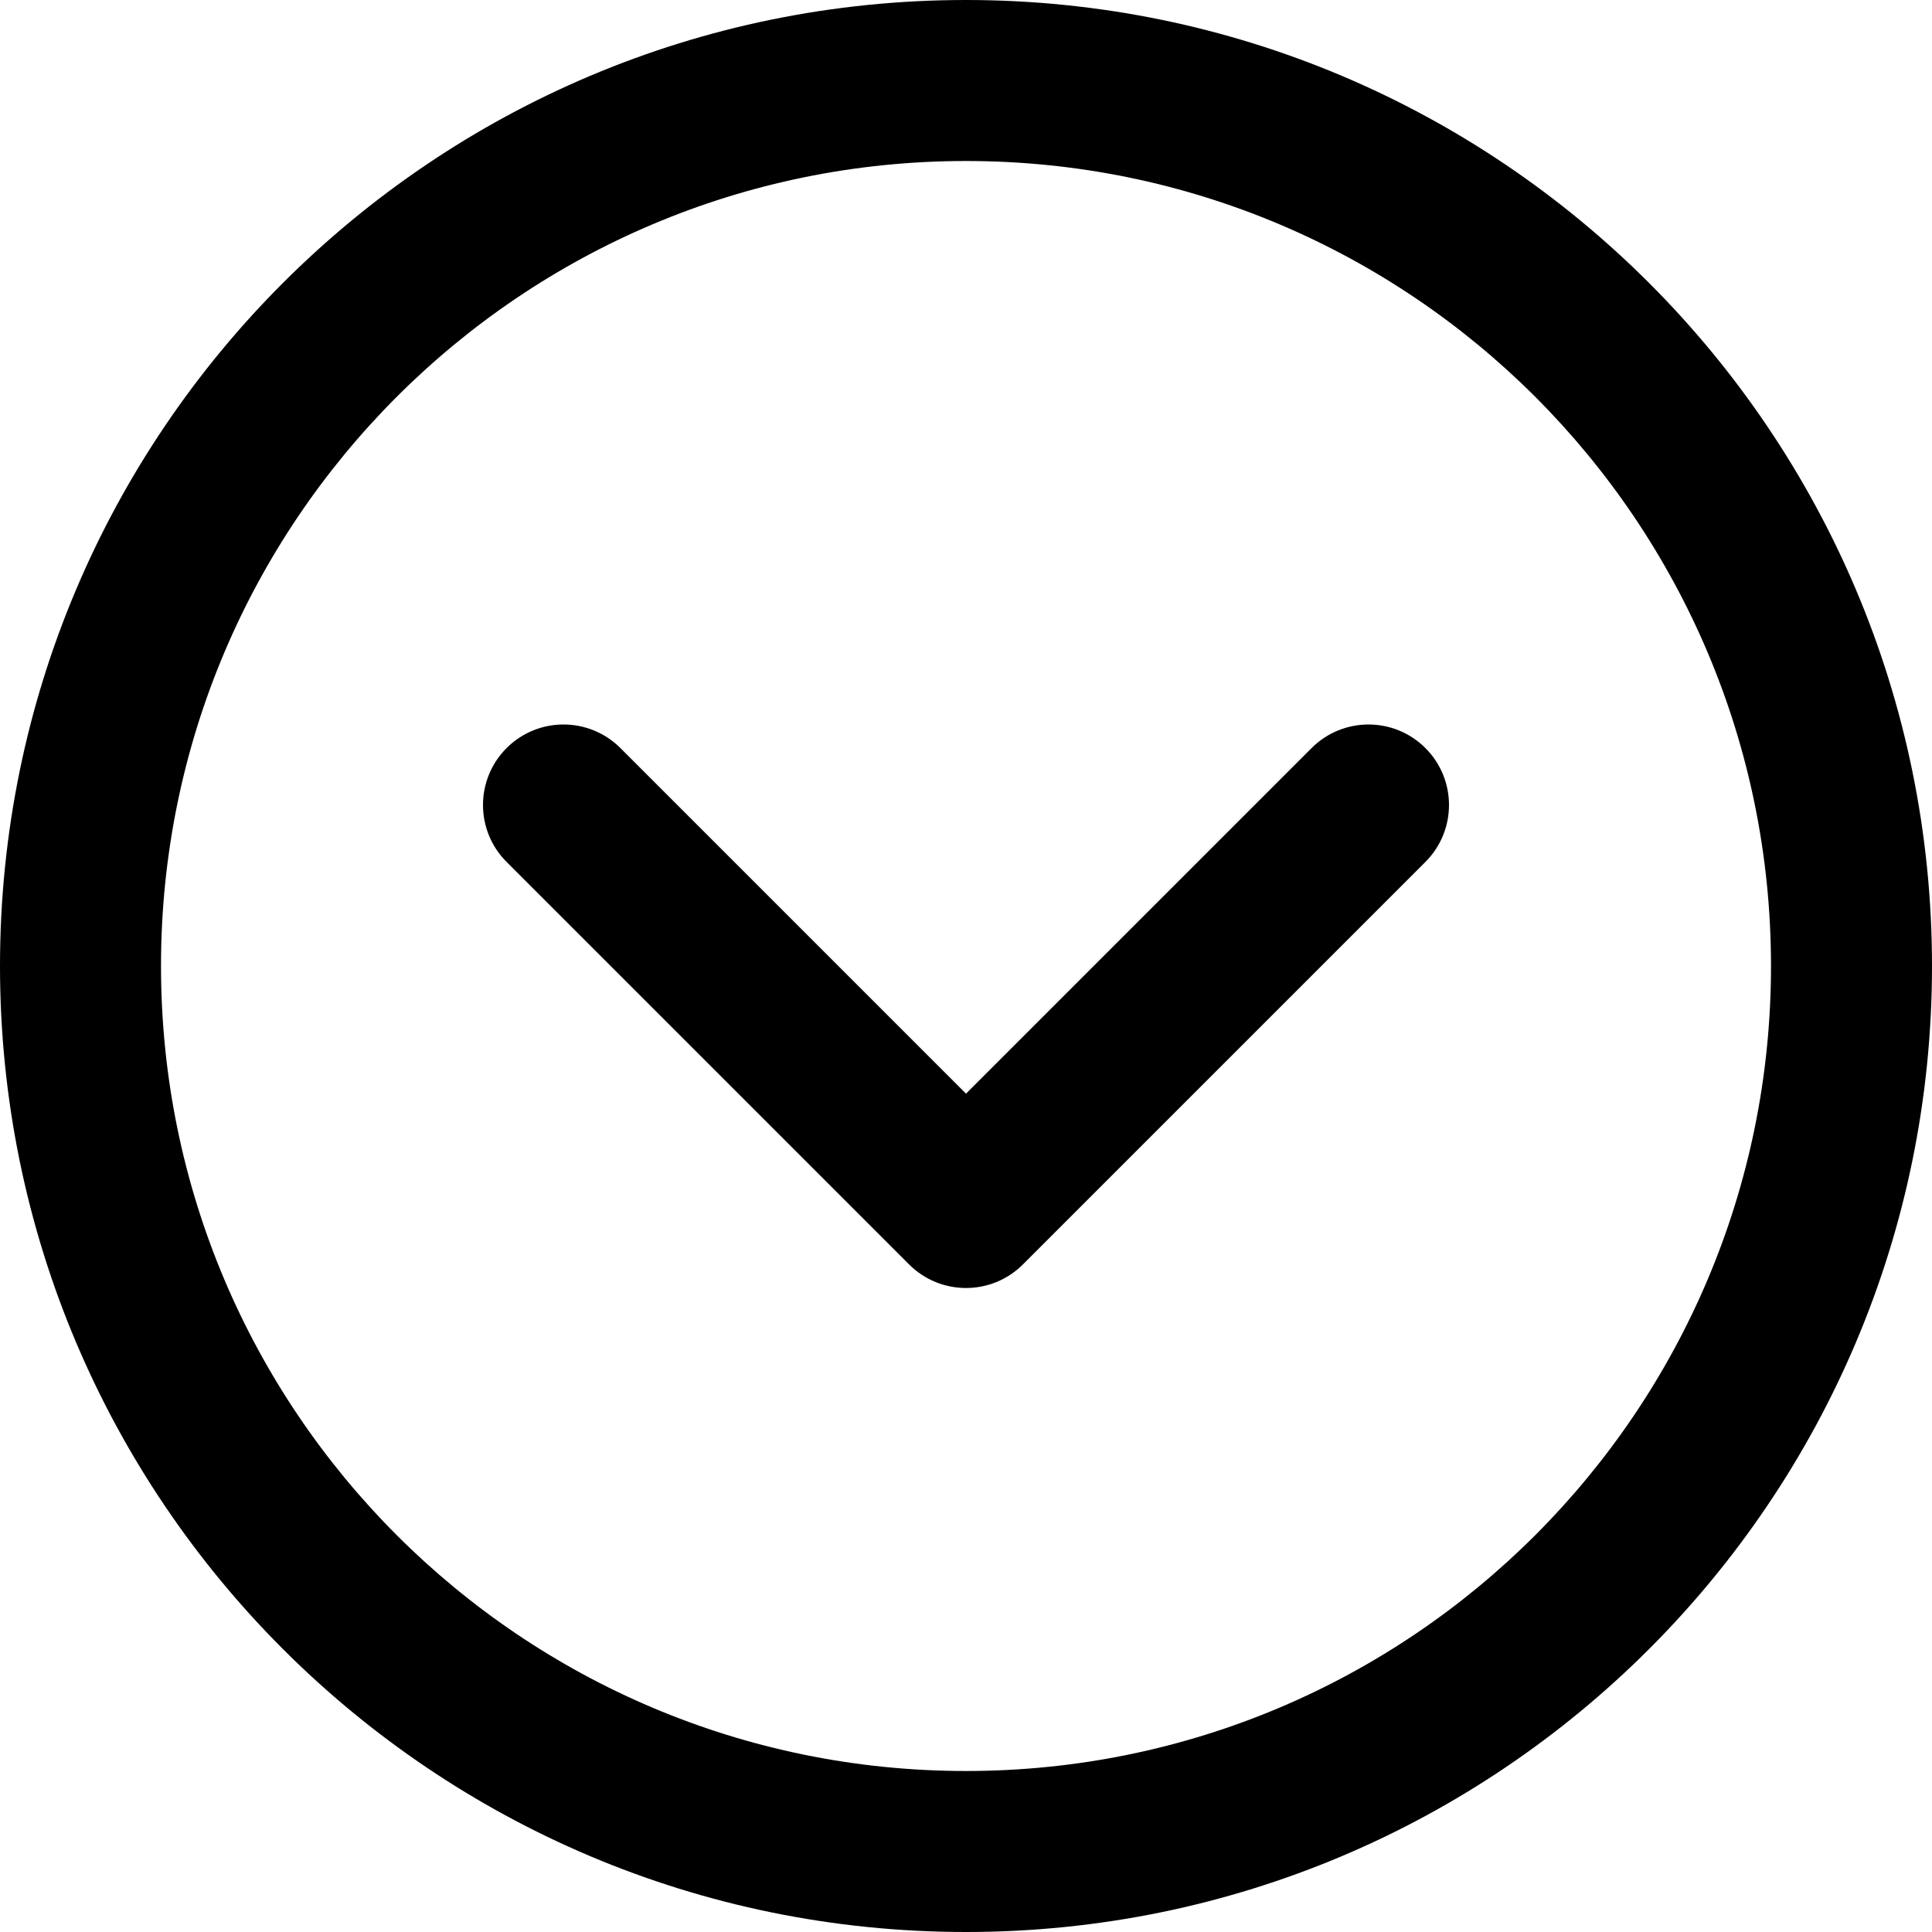
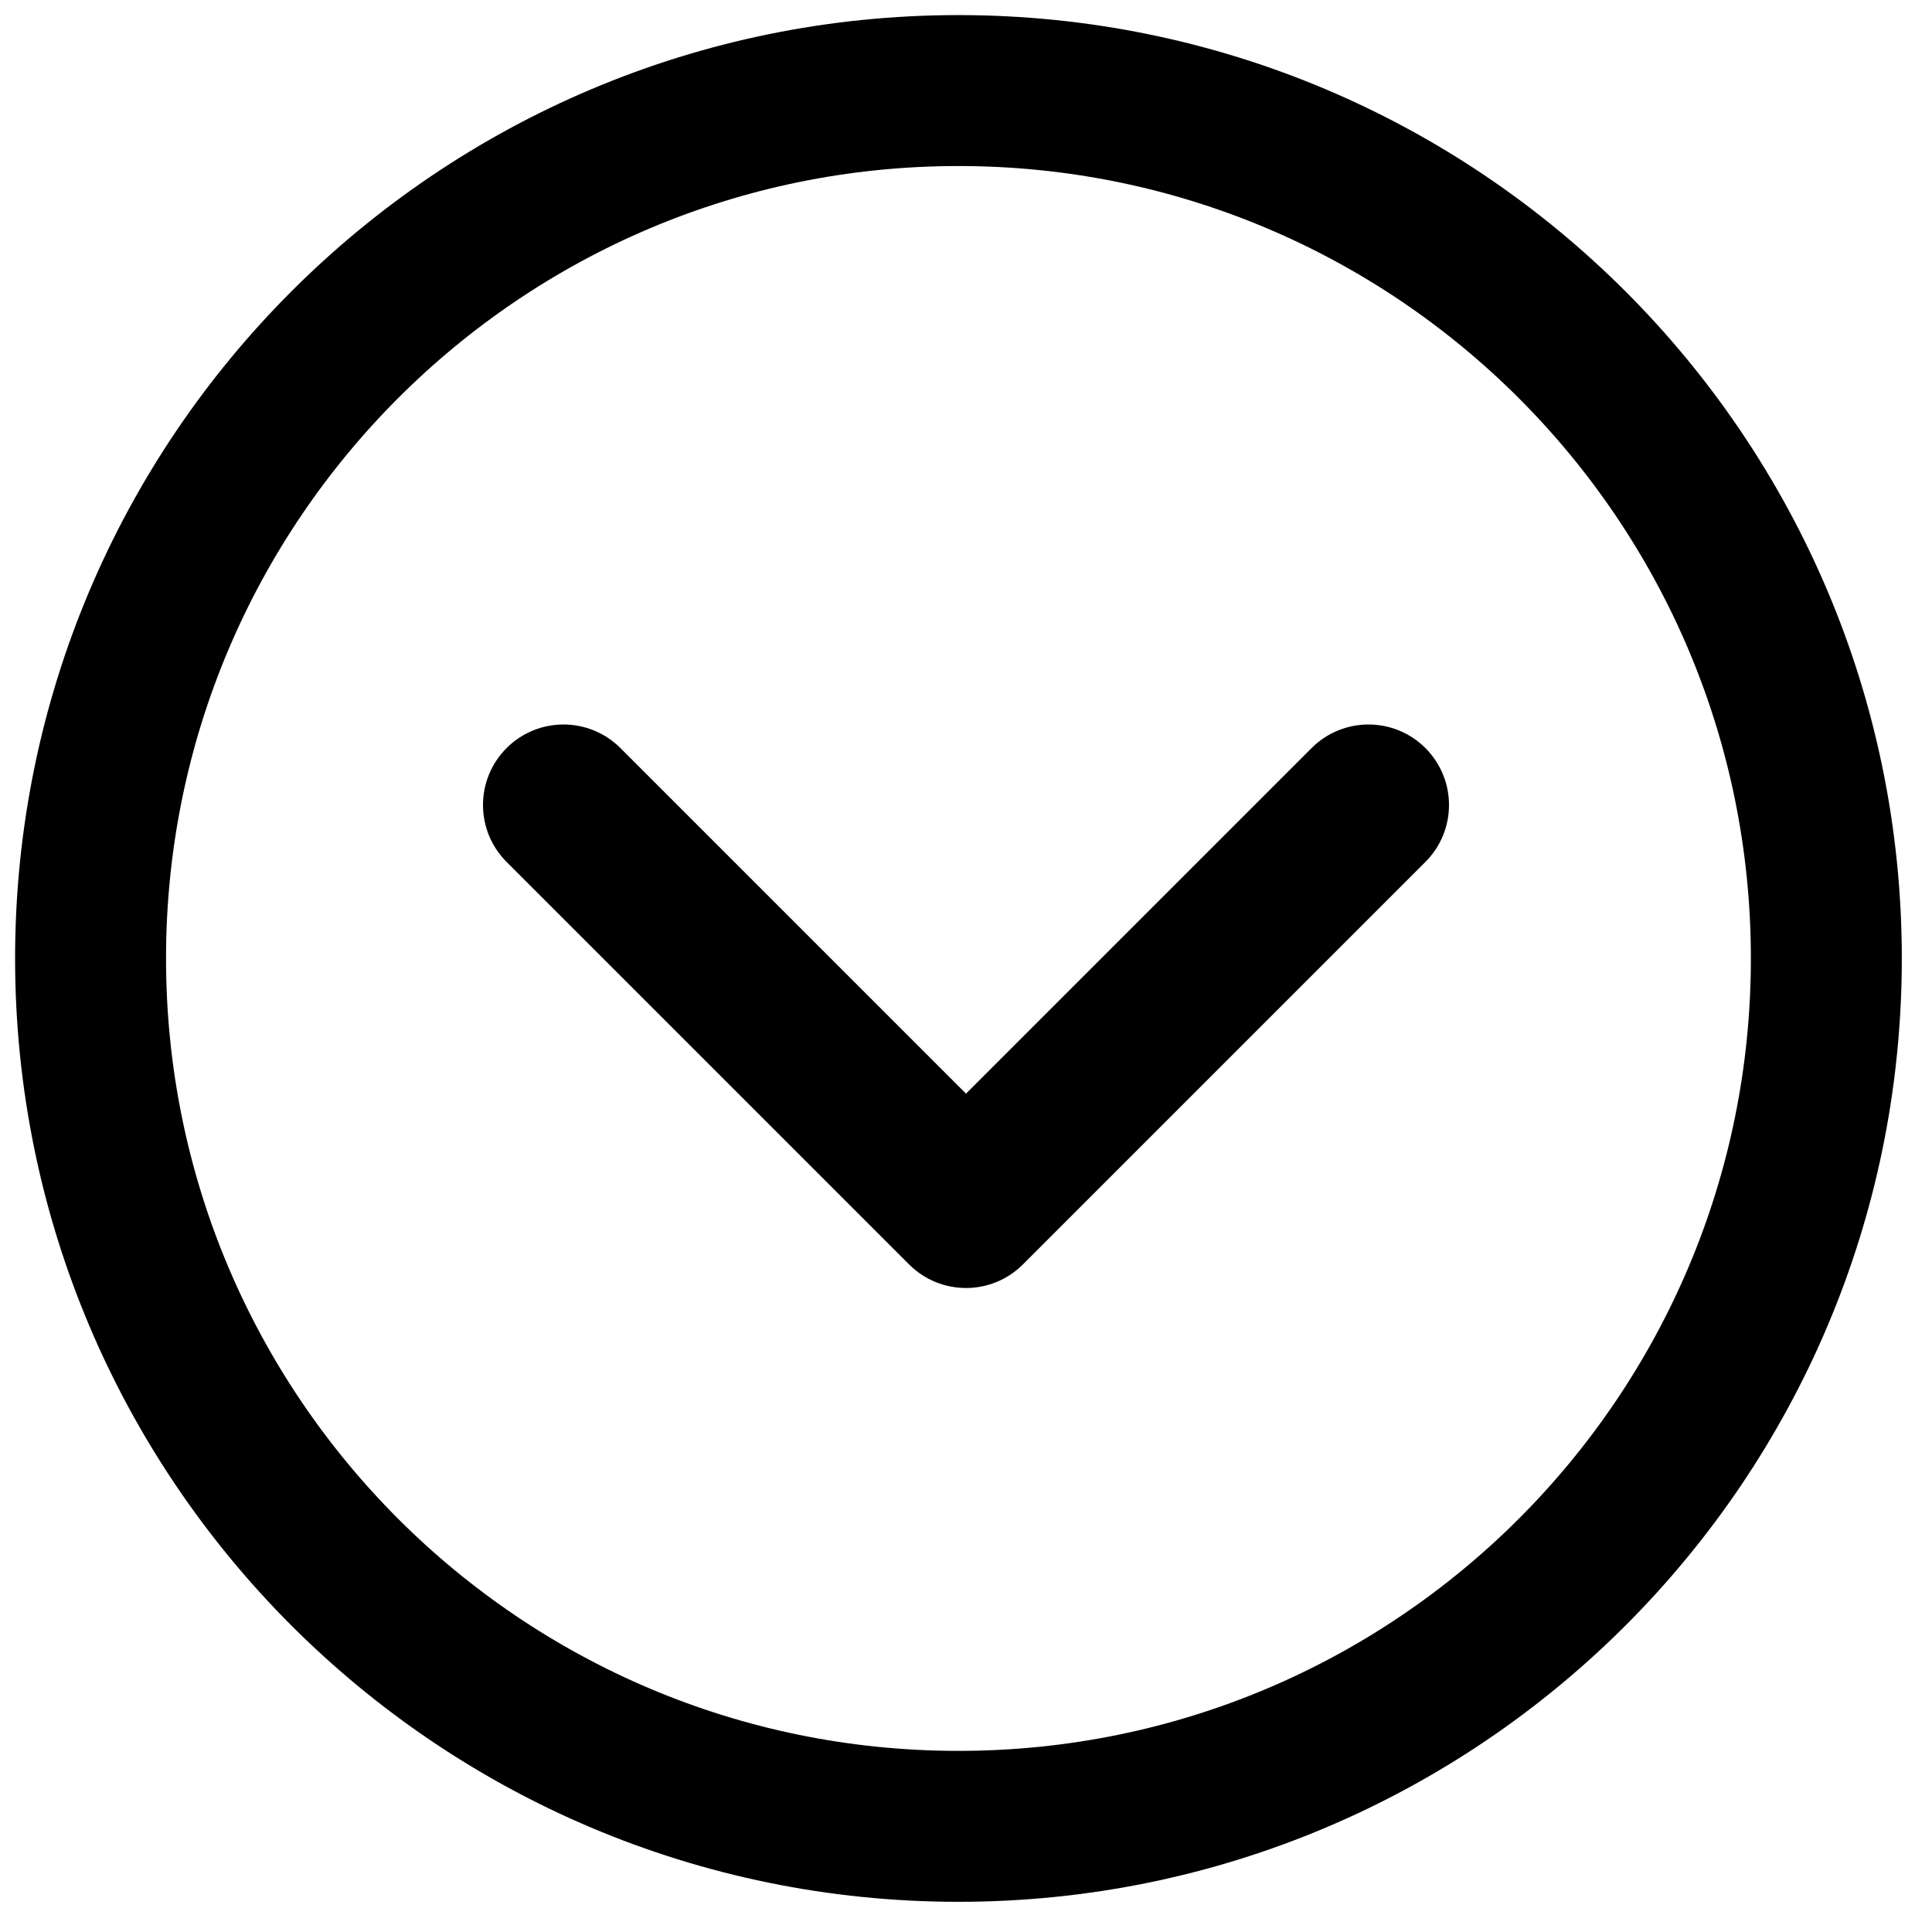
- <svg xmlns="http://www.w3.org/2000/svg" fill="#000000" height="800px" width="800px" version="1.1" id="Layer_1" viewBox="0 0 512 512" xml:space="preserve">
+ <svg xmlns="http://www.w3.org/2000/svg" fill="#000000" height="512" width="512" id="Layer_1" viewBox="0 0 512 512" xml:space="preserve">
  <g>
-     <g>
-       <g>
-         <path d="M256,0C114.618,0,0,114.618,0,256s114.618,256,256,256s256-114.618,256-256S397.382,0,256,0z M256,469.333     c-117.818,0-213.333-95.515-213.333-213.333S138.182,42.667,256,42.667S469.333,138.182,469.333,256S373.818,469.333,256,469.333     z" />
-         <path d="M347.582,198.248L256,289.83l-91.582-91.582c-8.331-8.331-21.839-8.331-30.17,0c-8.331,8.331-8.331,21.839,0,30.17     l106.667,106.667c8.331,8.331,21.839,8.331,30.17,0l106.667-106.667c8.331-8.331,8.331-21.839,0-30.17     C369.42,189.917,355.913,189.917,347.582,198.248z" />
-       </g>
-     </g>
+     <path d="M347.582,198.248L256,289.83l-91.582-91.582c-8.331-8.331-21.839-8.331-30.17,0c-8.331,8.331-8.331,21.839,0,30.17l106.667,106.667c8.331,8.331,21.839,8.331,30.17,0l106.667-106.667c8.331-8.331,8.331-21.839,0-30.17C369.42,189.917,355.913,189.917,347.582,198.248z" />
+     <circle cx="254" cy="254" r="230" fill="none" stroke="#000" stroke-width="40" />
  </g>
</svg>
